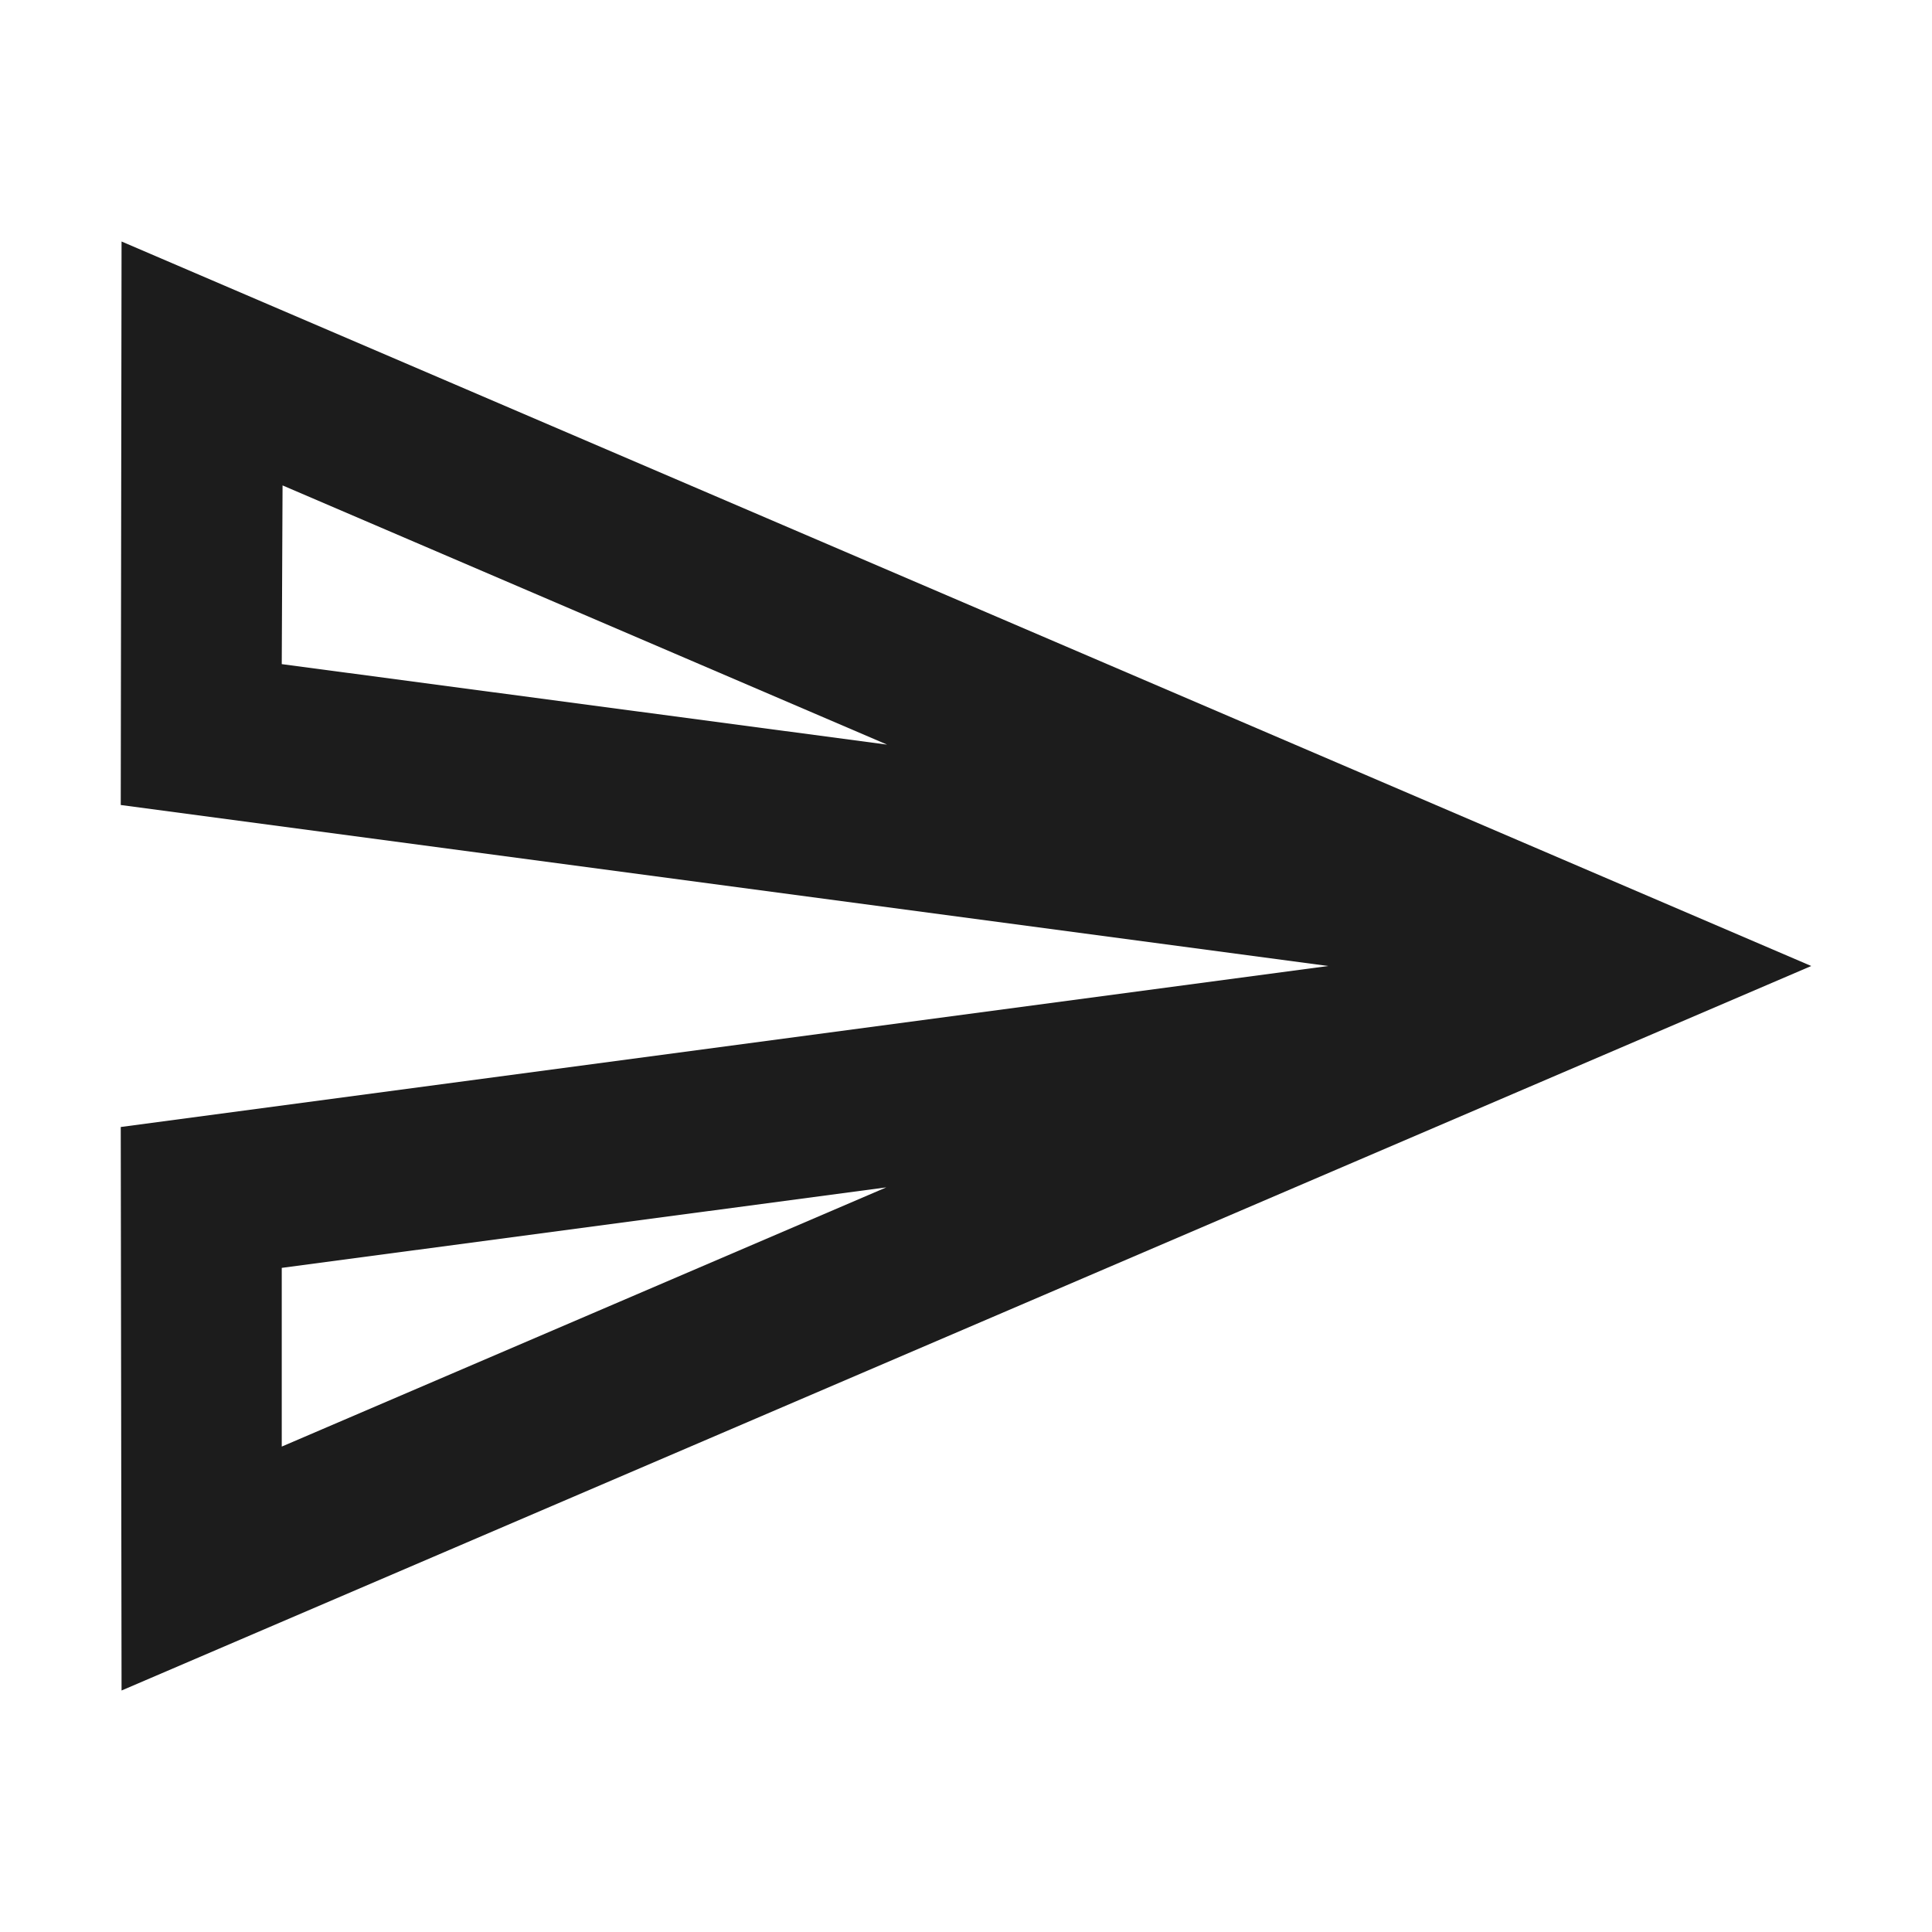
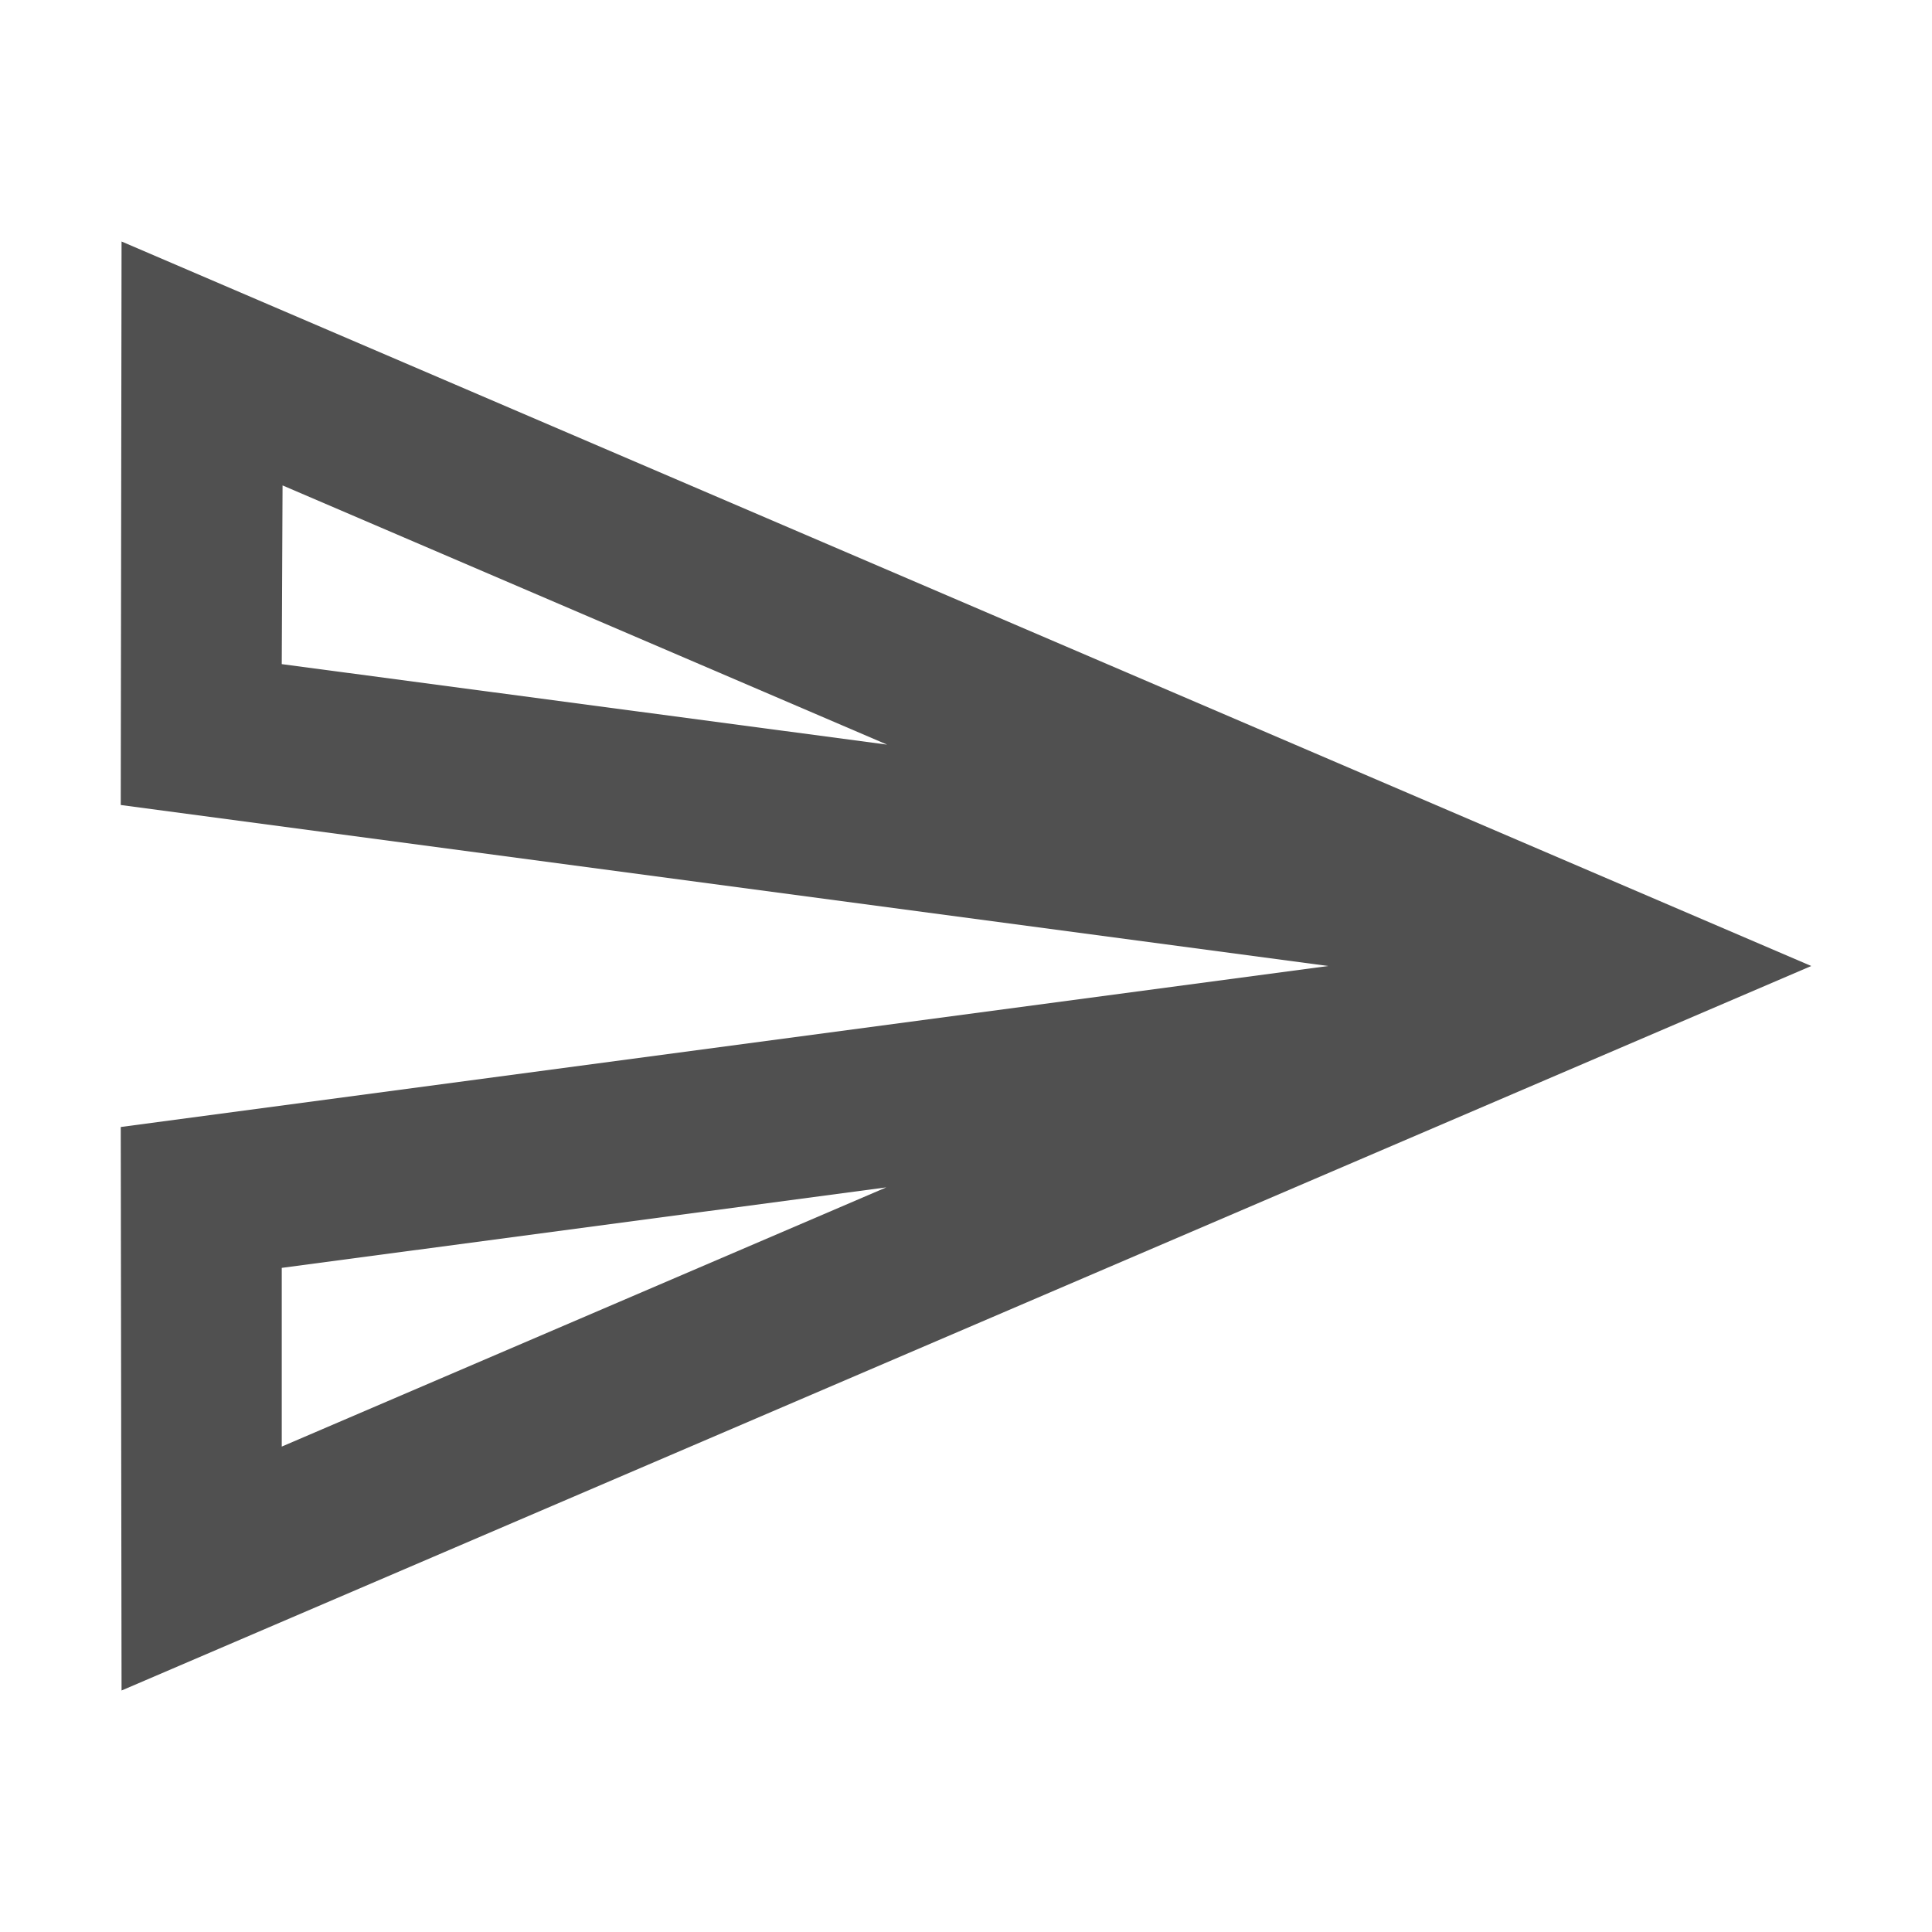
<svg xmlns="http://www.w3.org/2000/svg" width="24" height="24" viewBox="0 0 24 24" fill="none">
-   <path d="M3.51 6.03L11.02 9.25L3.5 8.25L3.51 6.03ZM11.01 14.75L3.5 17.97V15.75L11.01 14.75ZM1.51 3L1.5 10L16.5 12L1.5 14L1.51 21L22.5 12L1.51 3Z" fill="#1C1C1C" />
+   <path d="M3.51 6.03L11.02 9.25L3.5 8.25L3.51 6.03ZM11.01 14.75L3.5 17.97V15.75L11.01 14.75ZM1.51 3L1.5 10L16.5 12L1.5 14L1.51 21L22.5 12L1.51 3Z" fill="#505050" />
</svg>
